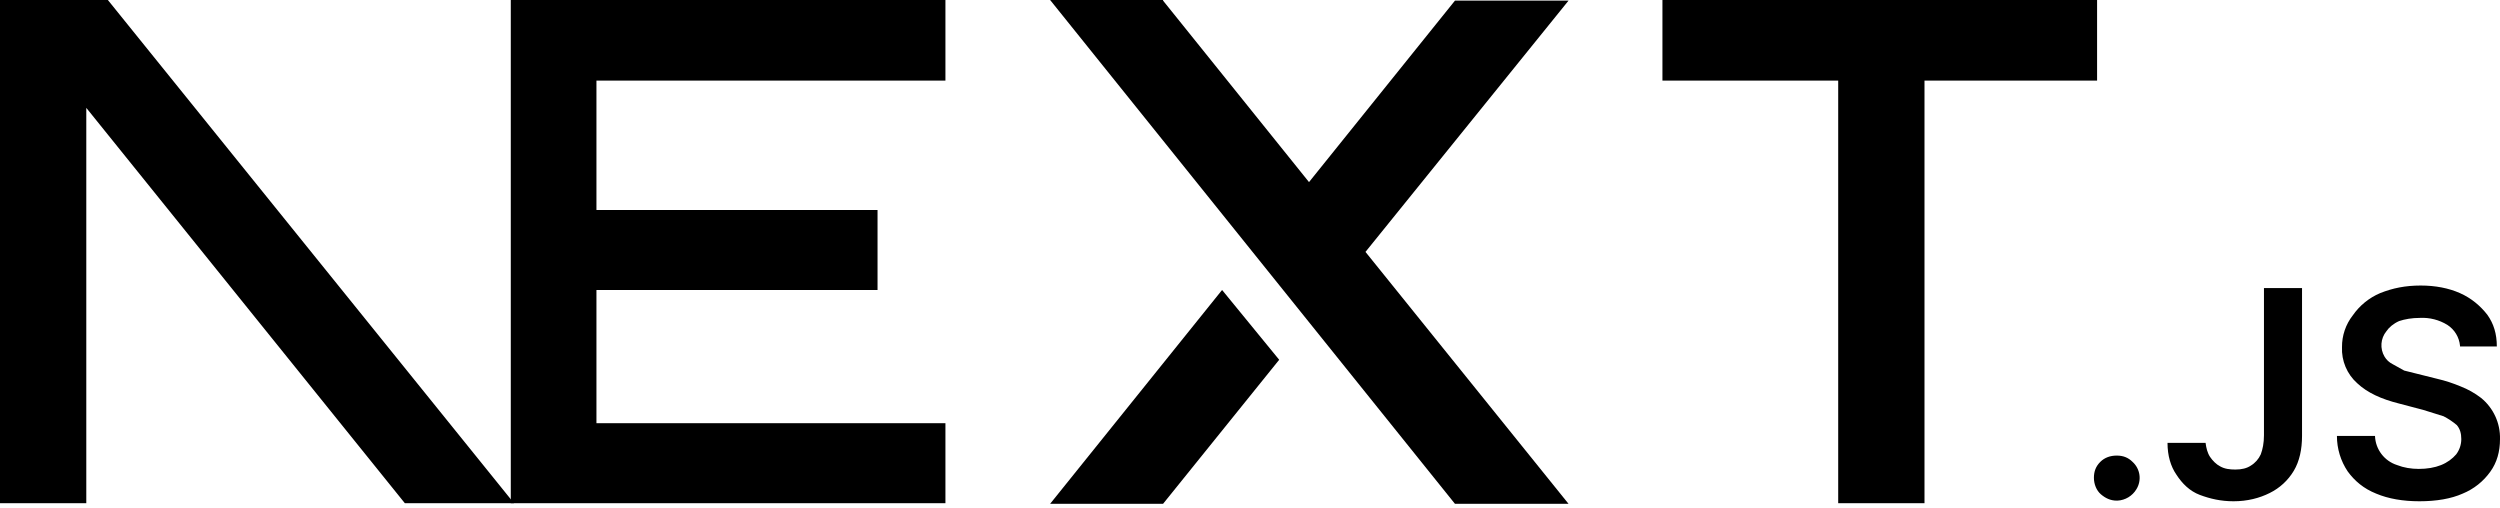
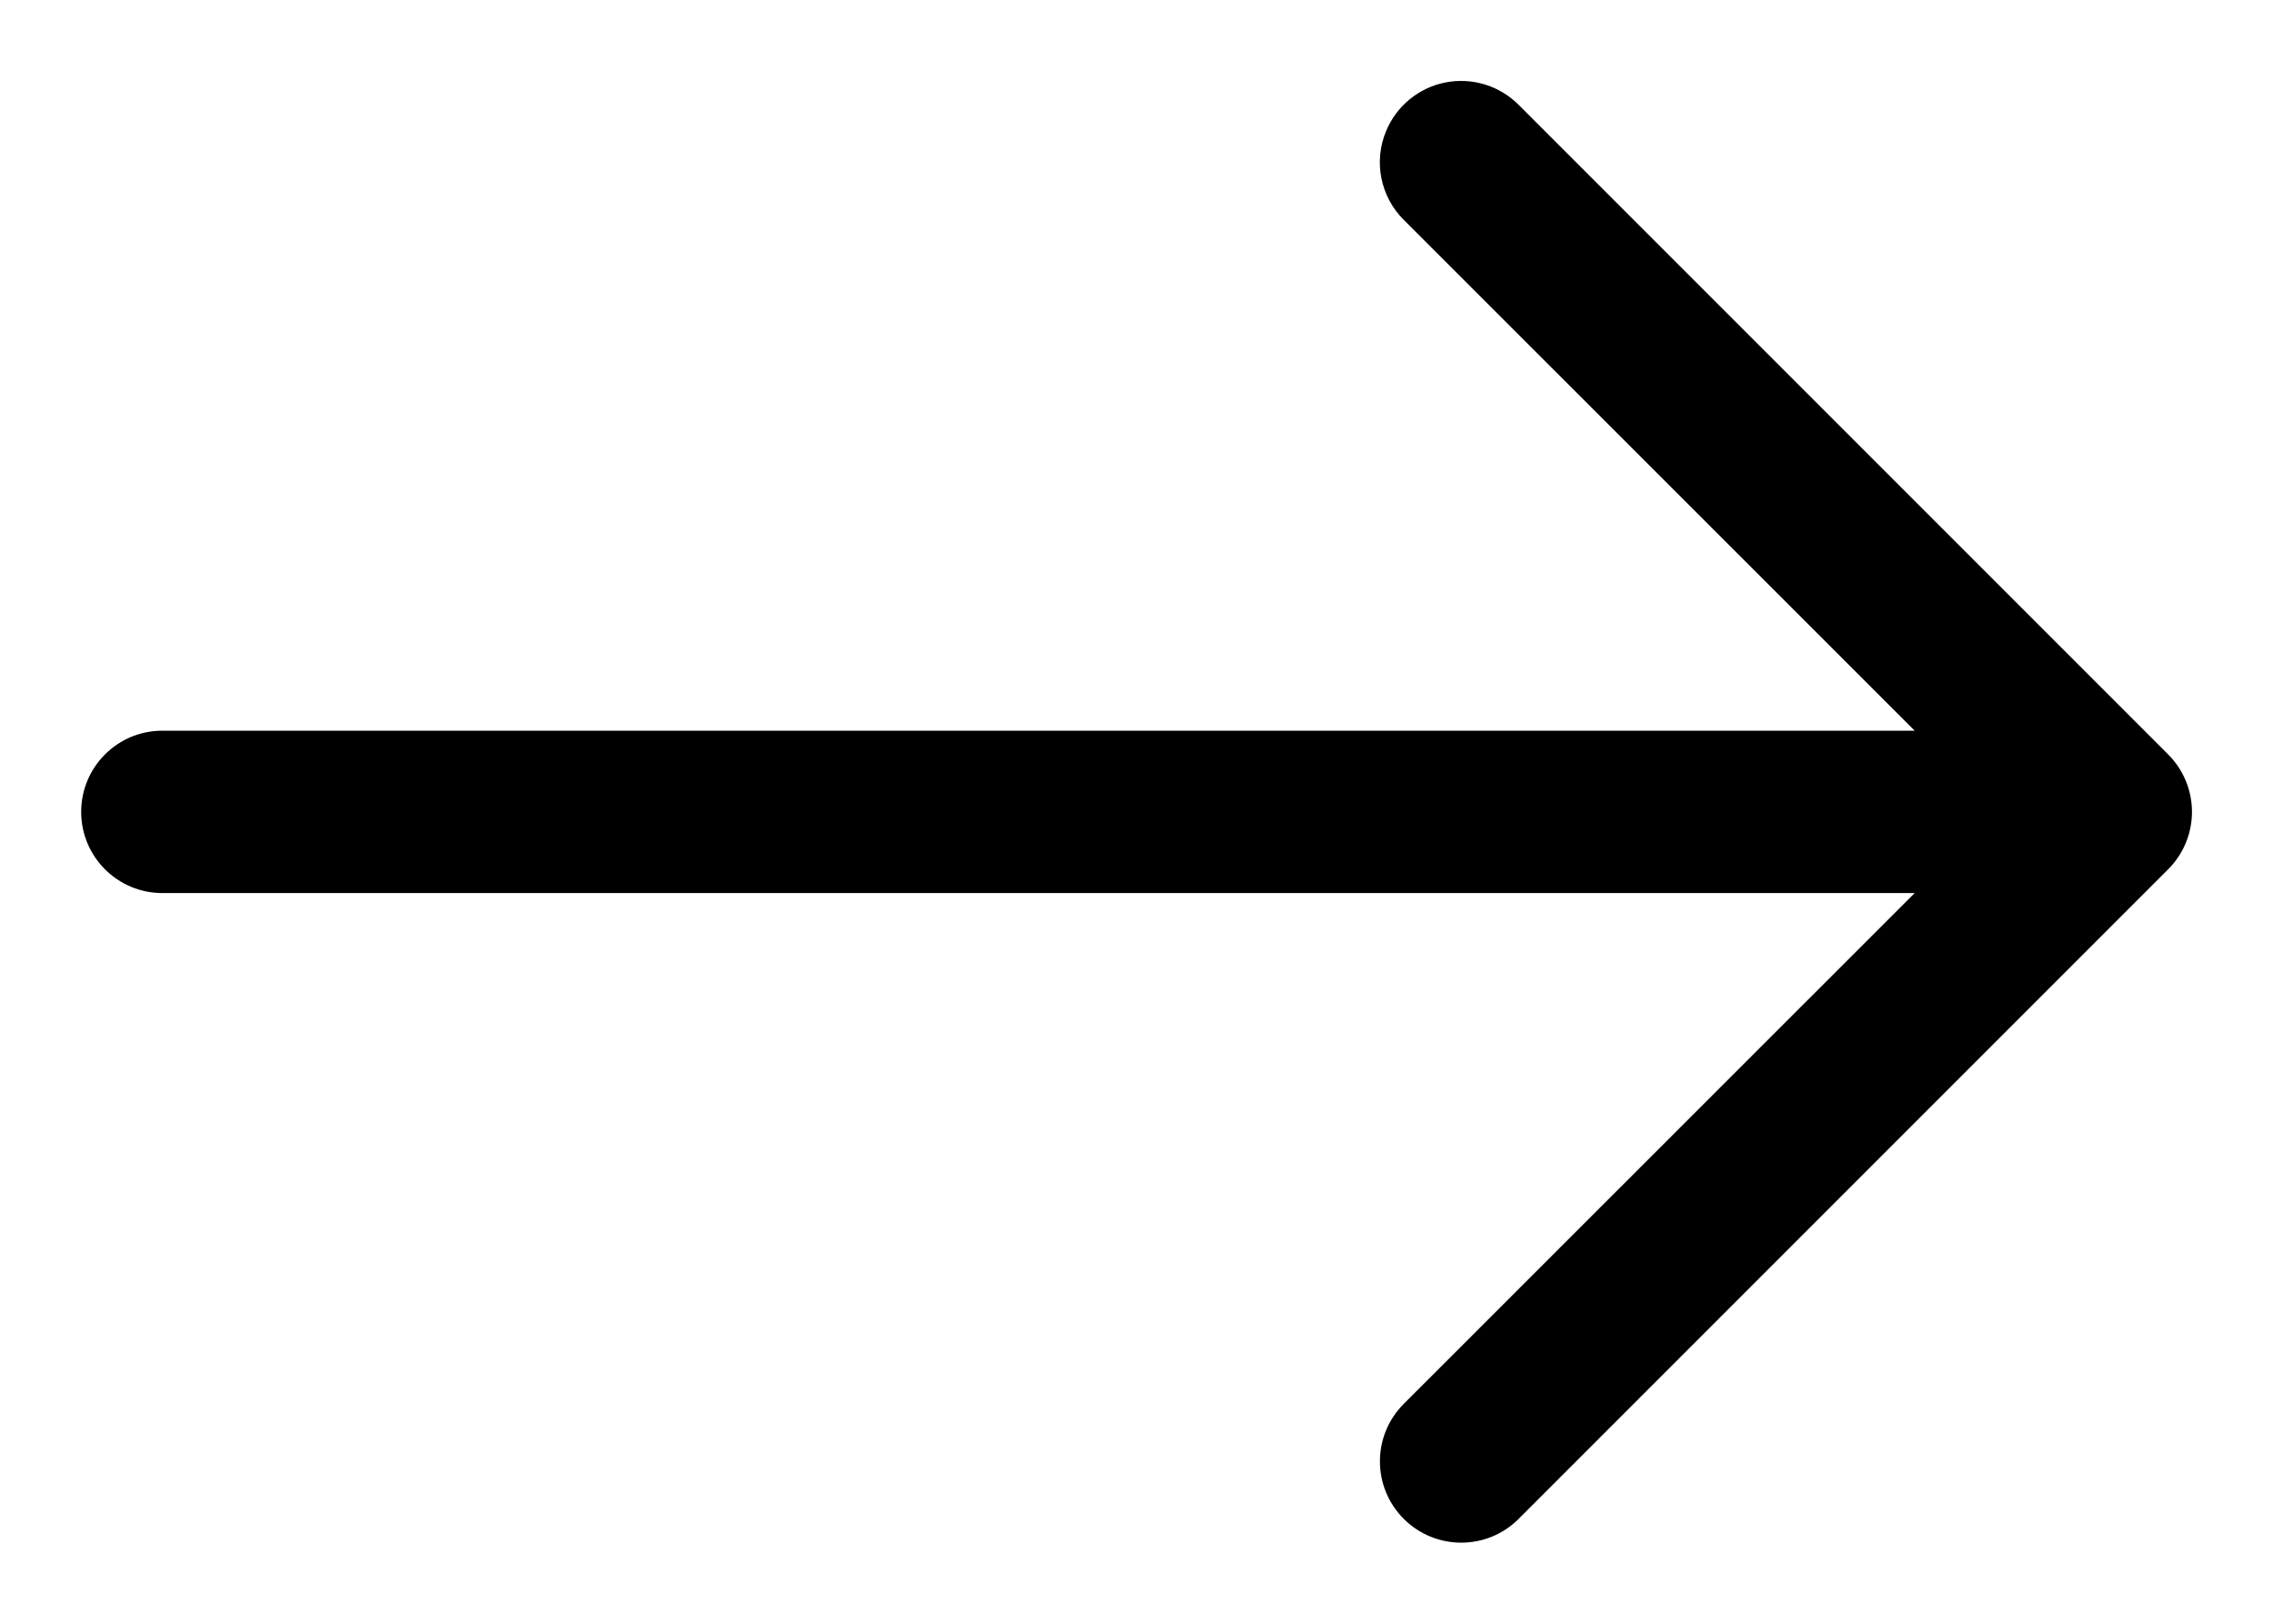
- <svg xmlns="http://www.w3.org/2000/svg" fill="none" viewBox="0 0 394 80">
-   <path fill="#000" d="M262 0h68.5v12.7h-27.2v66.6h-13.6V12.7H262V0ZM149 0v12.7H94v20.4h44.3v12.6H94v21h55v12.6H80.5V0h68.7zm34.3 0h-17.8l63.8 79.4h17.9l-32-39.7 32-39.6h-17.9l-23 28.6-23-28.6zm18.3 56.7-9-11-27.1 33.7h17.8l18.3-22.7z" />
-   <path fill="#000" d="M81 79.3 17 0H0v79.3h13.6V17l50.2 62.3H81Zm252.6-.4c-1 0-1.8-.4-2.5-1s-1.1-1.6-1.1-2.6.3-1.8 1-2.5 1.6-1 2.6-1 1.8.3 2.5 1a3.4 3.4 0 0 1 .6 4.3 3.7 3.7 0 0 1-3 1.8zm23.2-33.5h6v23.3c0 2.1-.4 4-1.3 5.5a9.1 9.1 0 0 1-3.8 3.5c-1.6.8-3.5 1.3-5.7 1.3-2 0-3.7-.4-5.3-1s-2.8-1.8-3.7-3.2c-.9-1.3-1.4-3-1.4-5h6c.1.8.3 1.6.7 2.2s1 1.2 1.6 1.5c.7.4 1.5.5 2.4.5 1 0 1.8-.2 2.4-.6a4 4 0 0 0 1.6-1.8c.3-.8.5-1.8.5-3V45.5zm30.9 9.1a4.4 4.4 0 0 0-2-3.3 7.5 7.5 0 0 0-4.3-1.1c-1.3 0-2.4.2-3.3.5-.9.4-1.6 1-2 1.6a3.5 3.5 0 0 0-.3 4c.3.5.7.9 1.3 1.2l1.8 1 2 .5 3.2.8c1.3.3 2.5.7 3.7 1.2a13 13 0 0 1 3.2 1.8 8.1 8.1 0 0 1 3 6.5c0 2-.5 3.7-1.5 5.1a10 10 0 0 1-4.4 3.5c-1.8.8-4.1 1.2-6.8 1.2-2.6 0-4.9-.4-6.8-1.2-2-.8-3.4-2-4.5-3.5a10 10 0 0 1-1.7-5.6h6a5 5 0 0 0 3.5 4.6c1 .4 2.2.6 3.4.6 1.3 0 2.5-.2 3.5-.6 1-.4 1.8-1 2.4-1.7a4 4 0 0 0 .8-2.4c0-.9-.2-1.6-.7-2.2a11 11 0 0 0-2.1-1.4l-3.2-1-3.8-1c-2.8-.7-5-1.7-6.6-3.2a7.2 7.2 0 0 1-2.4-5.7 8 8 0 0 1 1.7-5 10 10 0 0 1 4.3-3.5c2-.8 4-1.2 6.4-1.2 2.3 0 4.4.4 6.2 1.2 1.8.8 3.2 2 4.3 3.4 1 1.4 1.5 3 1.5 5h-5.8z" />
+ <svg xmlns="http://www.w3.org/2000/svg" viewBox="0 0 14 10" fill="none" aria-hidden="true" style="transform: rotate(0);" focusable="false" class="icon icon-arrow">
+   <path fill-rule="evenodd" clip-rule="evenodd" d="M8.537.808a.5.5 0 01.817-.162l4 4a.5.5 0 010 .708l-4 4a.5.5 0 11-.708-.708L11.793 5.5H1a.5.5 0 010-1h10.793L8.646 1.354a.5.5 0 01-.109-.546z" fill="currentColor">
+ </path>
</svg>
